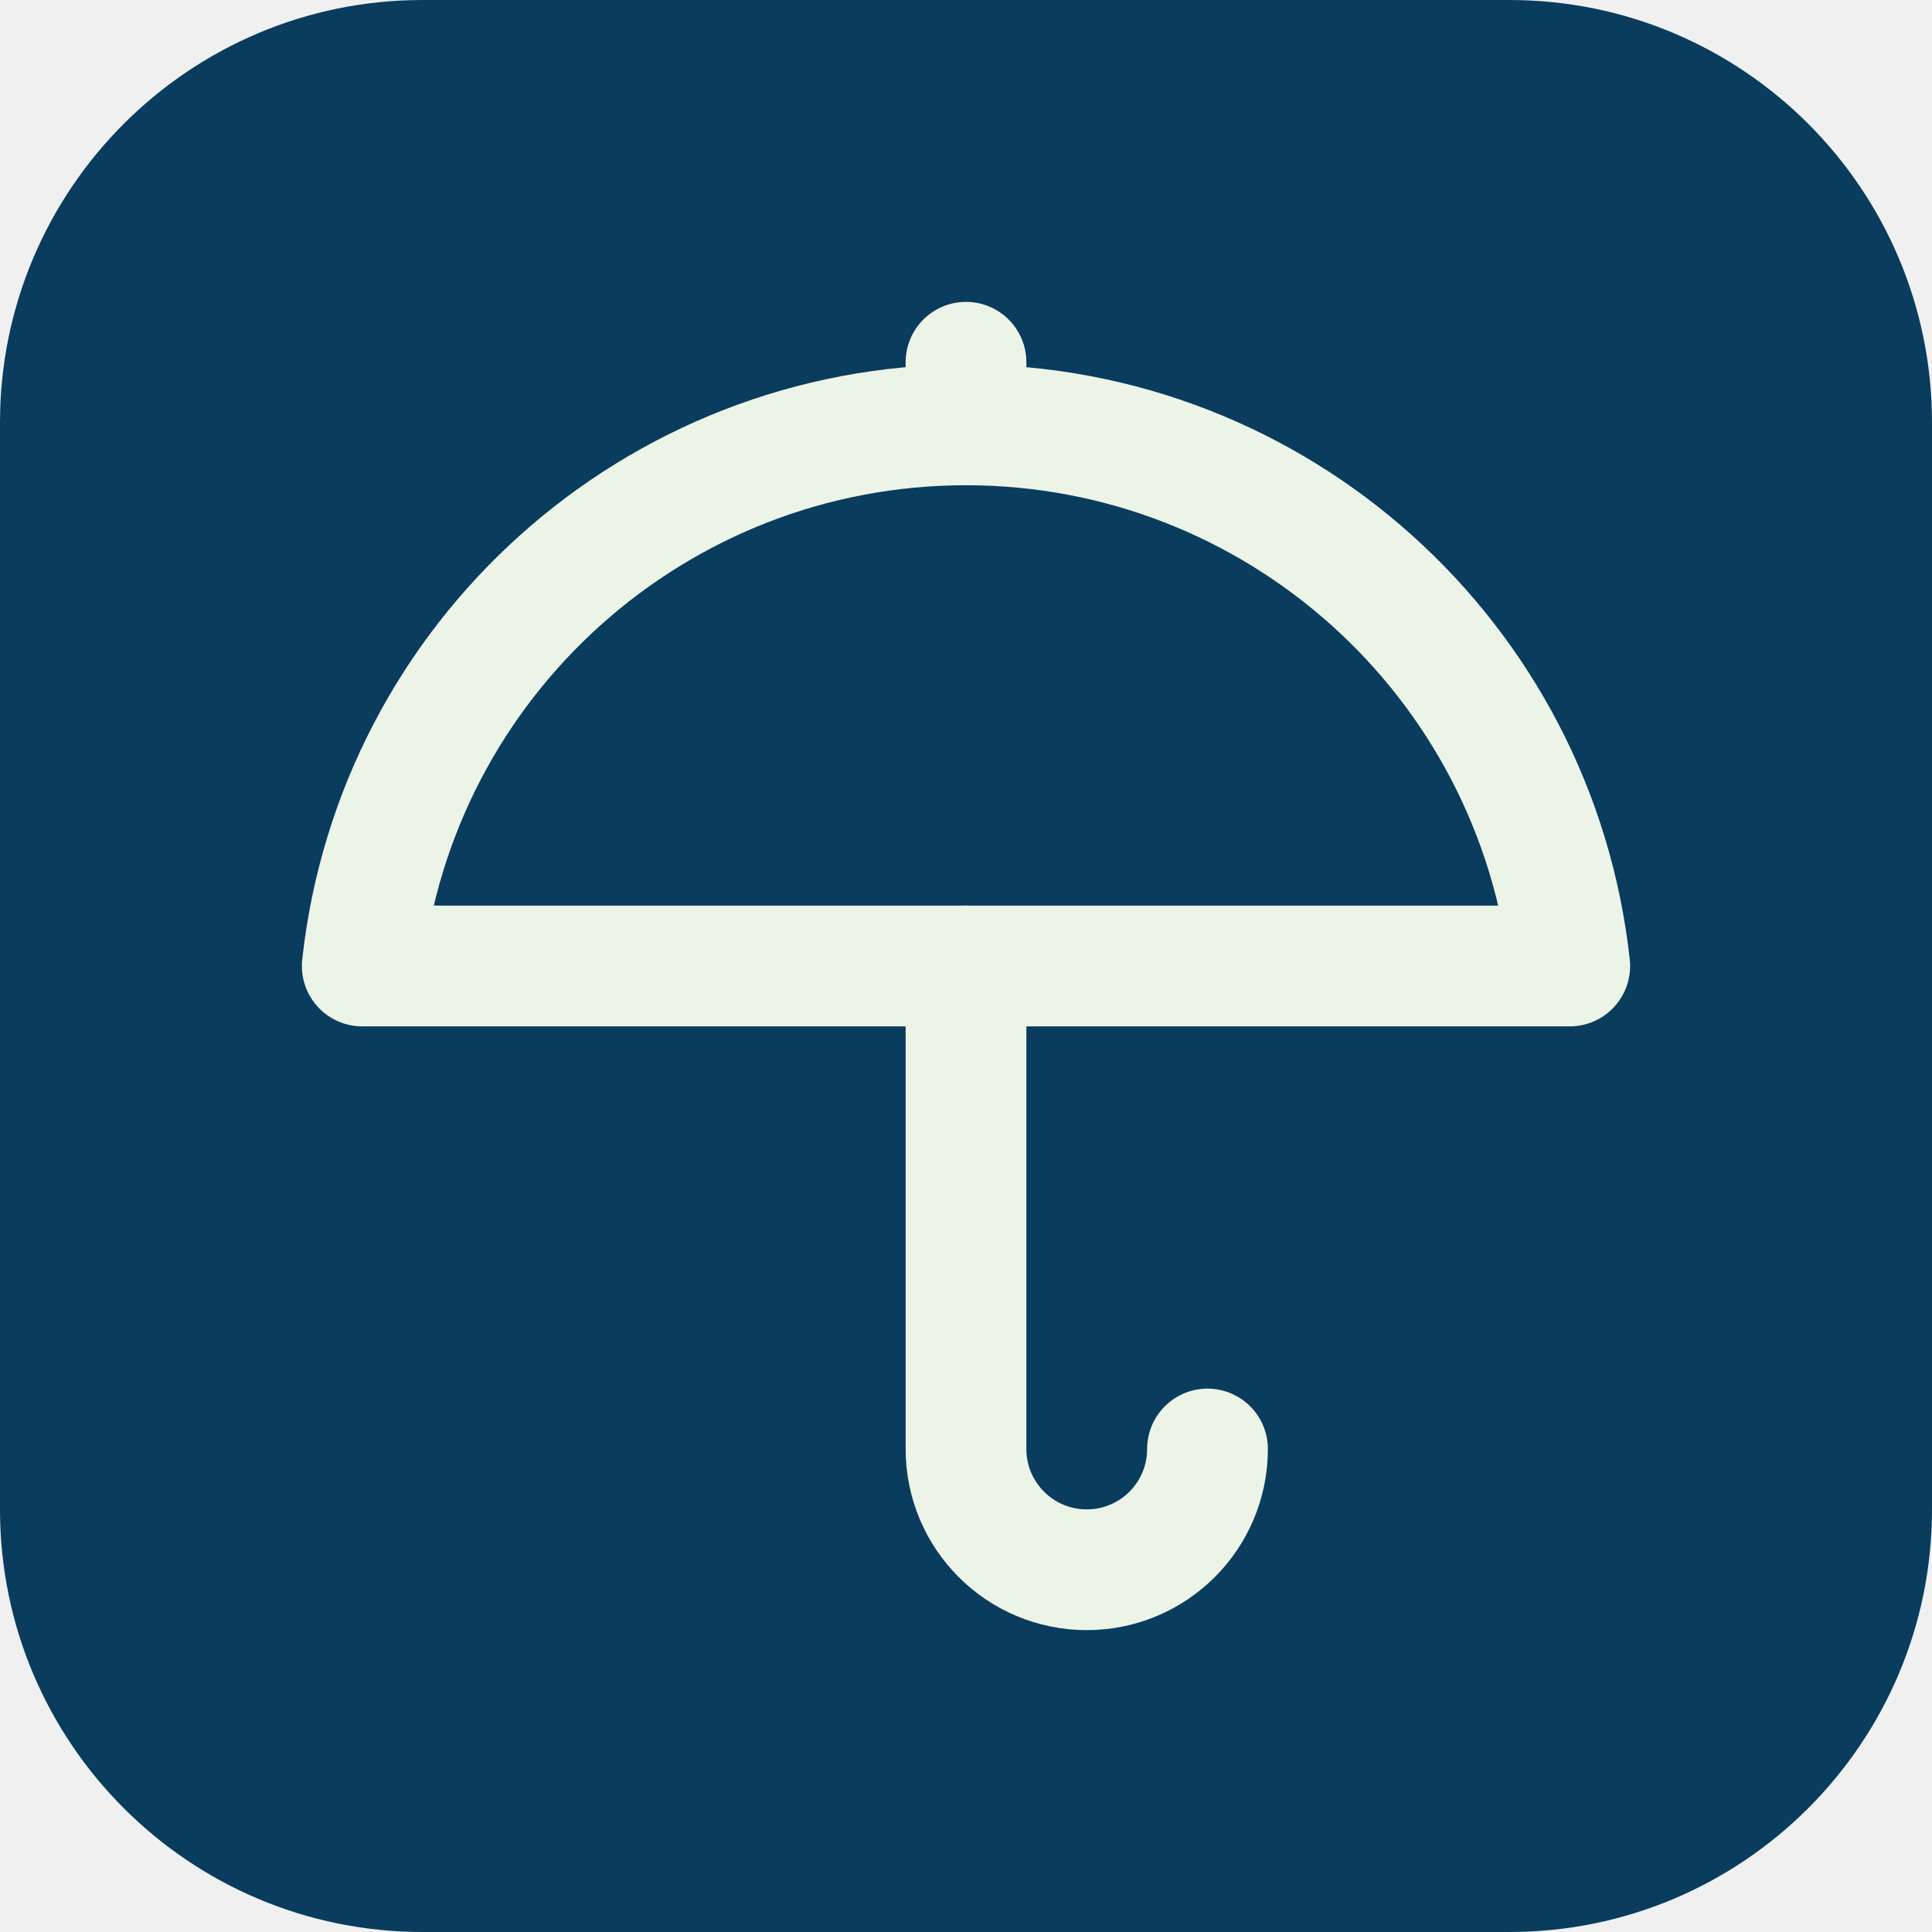
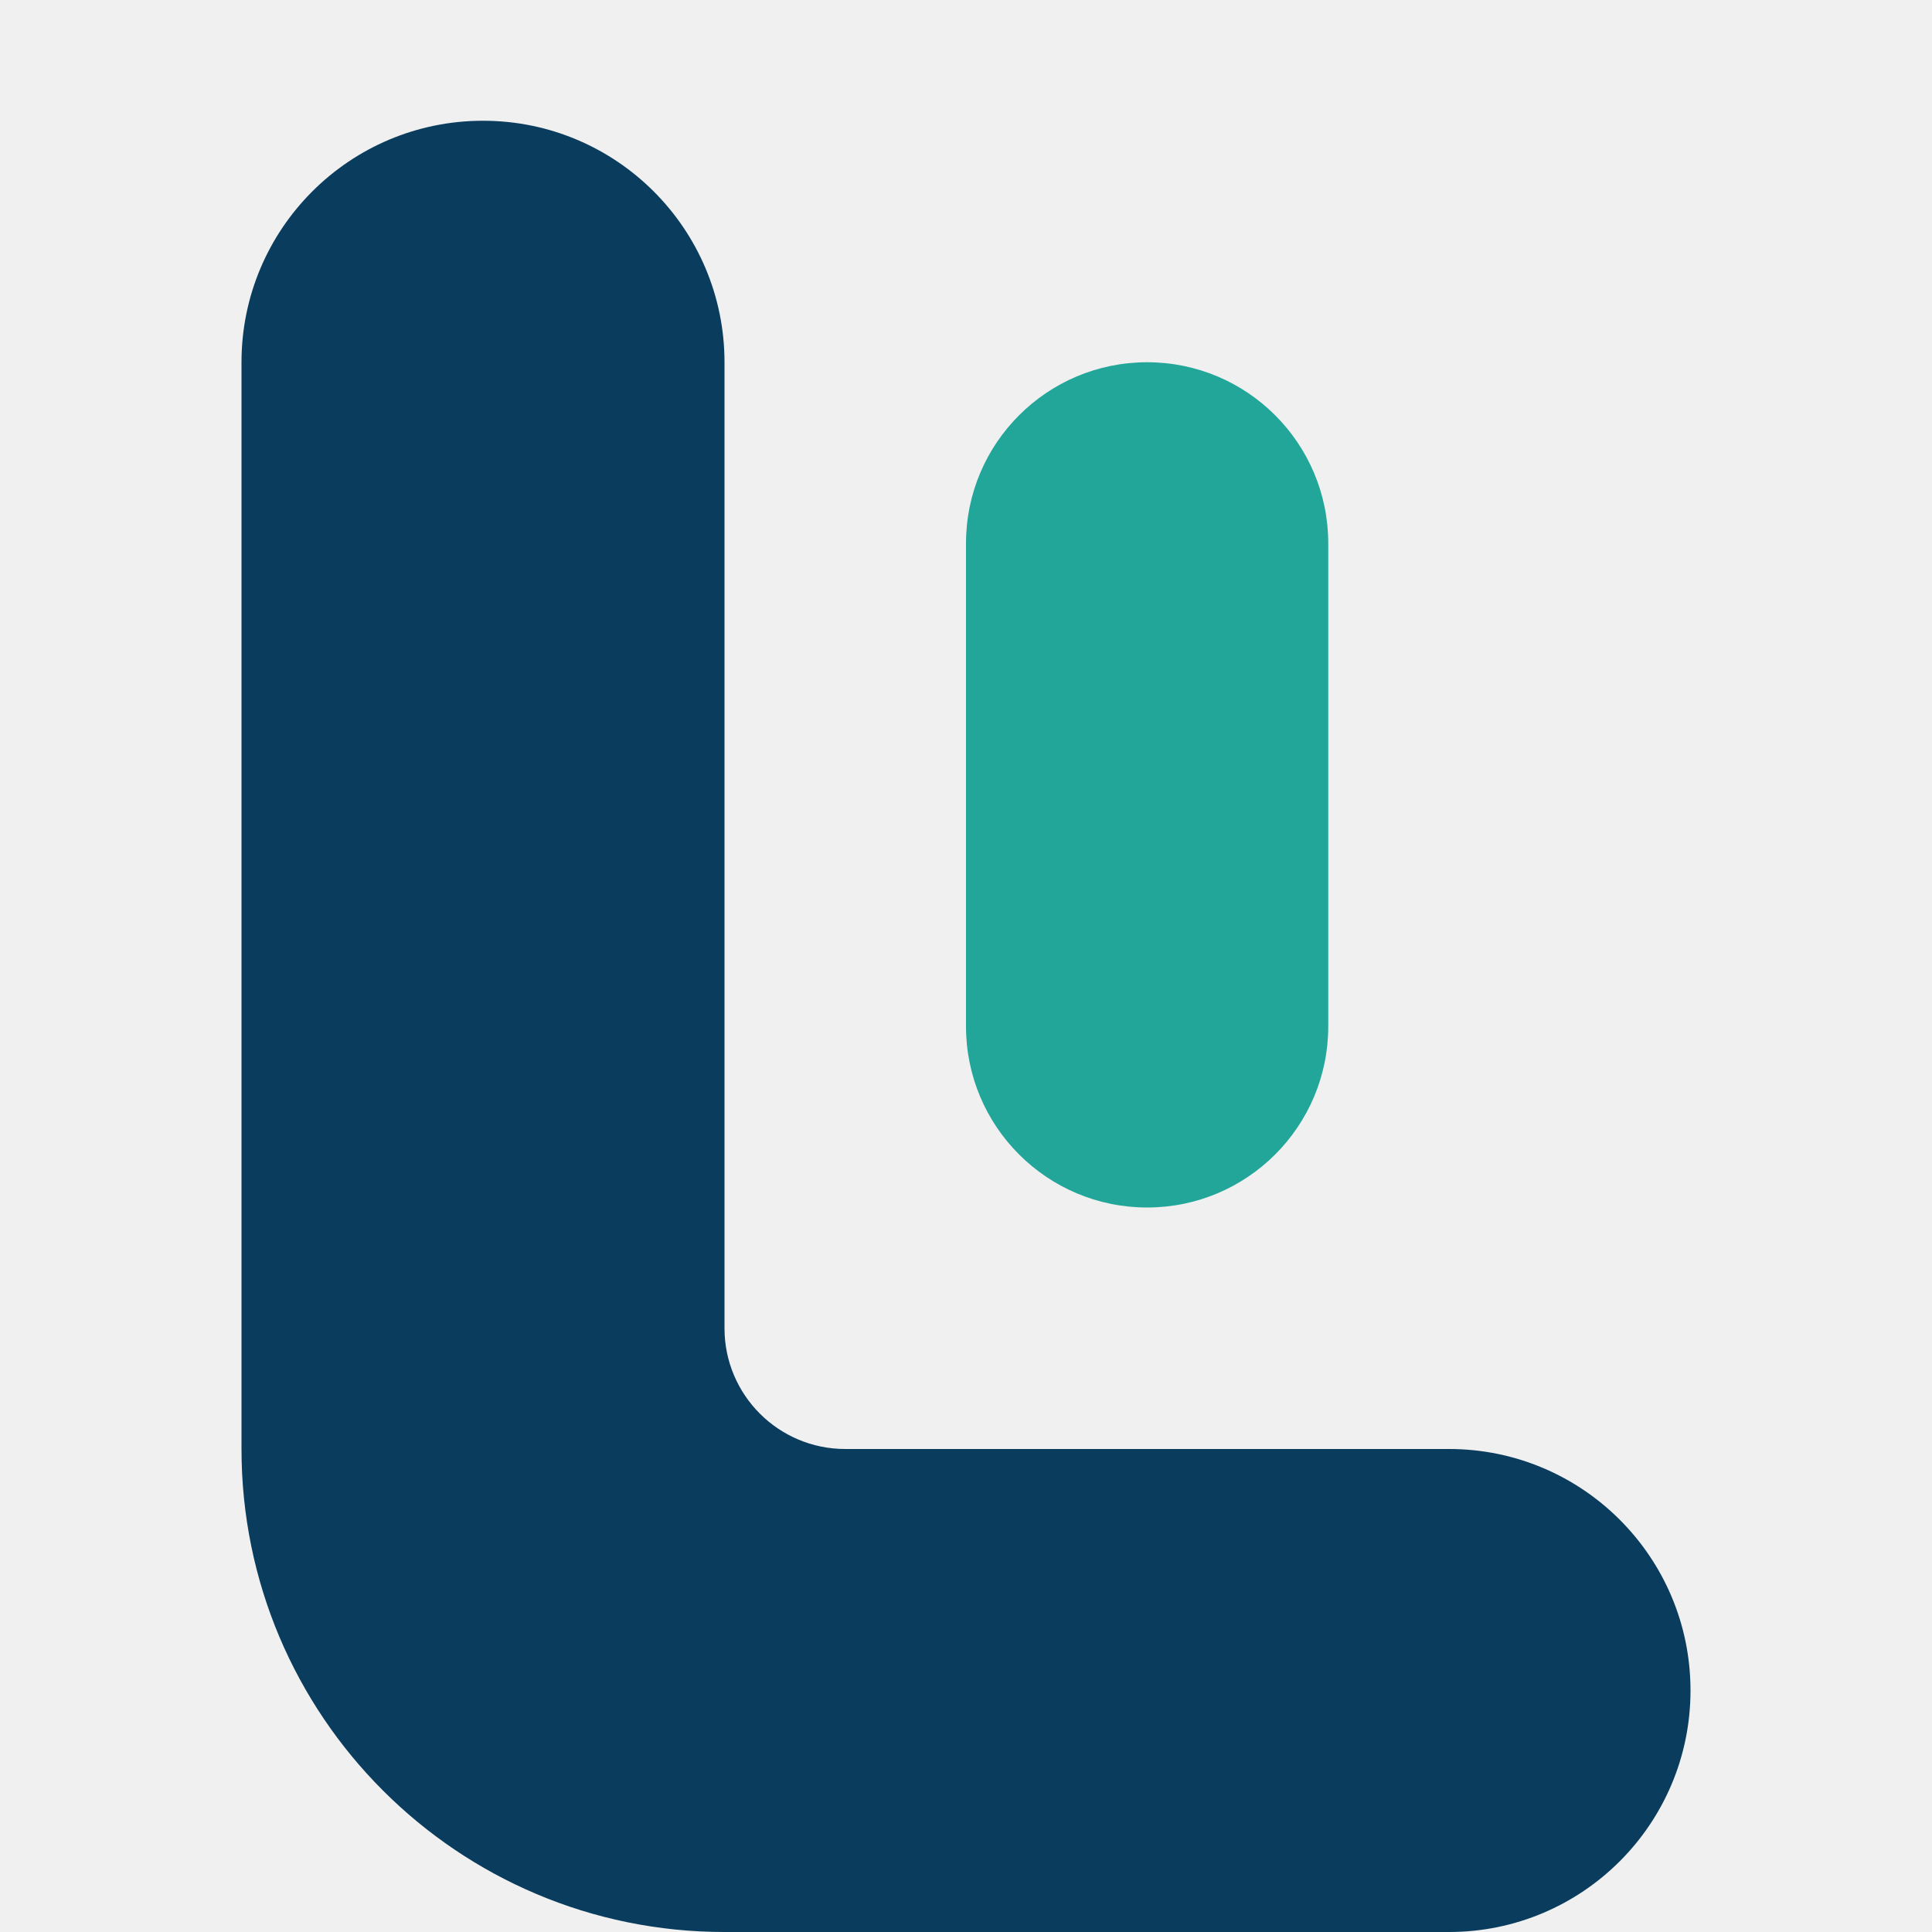
- <svg xmlns="http://www.w3.org/2000/svg" viewBox="0 0 32 32">
-   <rect width="32" height="32" rx="7" fill="#093C5D" />
-   <g fill="none" stroke="#ECF4E8" stroke-width="2" stroke-linecap="round" stroke-linejoin="round" transform="translate(4 4)">
-     <path d="M22 12a10.06 10.06 0 0 0-20 0Z" />
-     <path d="M12 12v8a2 2 0 0 0 4 0" />
-     <path d="M12 2v1" />
-   </g>
+ <svg xmlns="http://www.w3.org/2000/svg" width="16" height="16" viewBox="0 0 16 16" role="img" aria-label="Leaveo">
+   <style>path{fill:#093C5D}rect{fill:#22A699}@media(prefers-color-scheme:dark){path{fill:#FFFFFF}}</style>
+   <path fill="#093C5D" d="M4 1a2 2 0 0 1 2 2v8a1 1 0 0 0 1 1h5a2 2 0 0 1 0 4H6a4 4 0 0 1-4-4V3a2 2 0 0 1 2-2Z" />
+   <rect fill="#22A699" x="8" y="3" width="3" height="7" rx="1.5" />
</svg>
